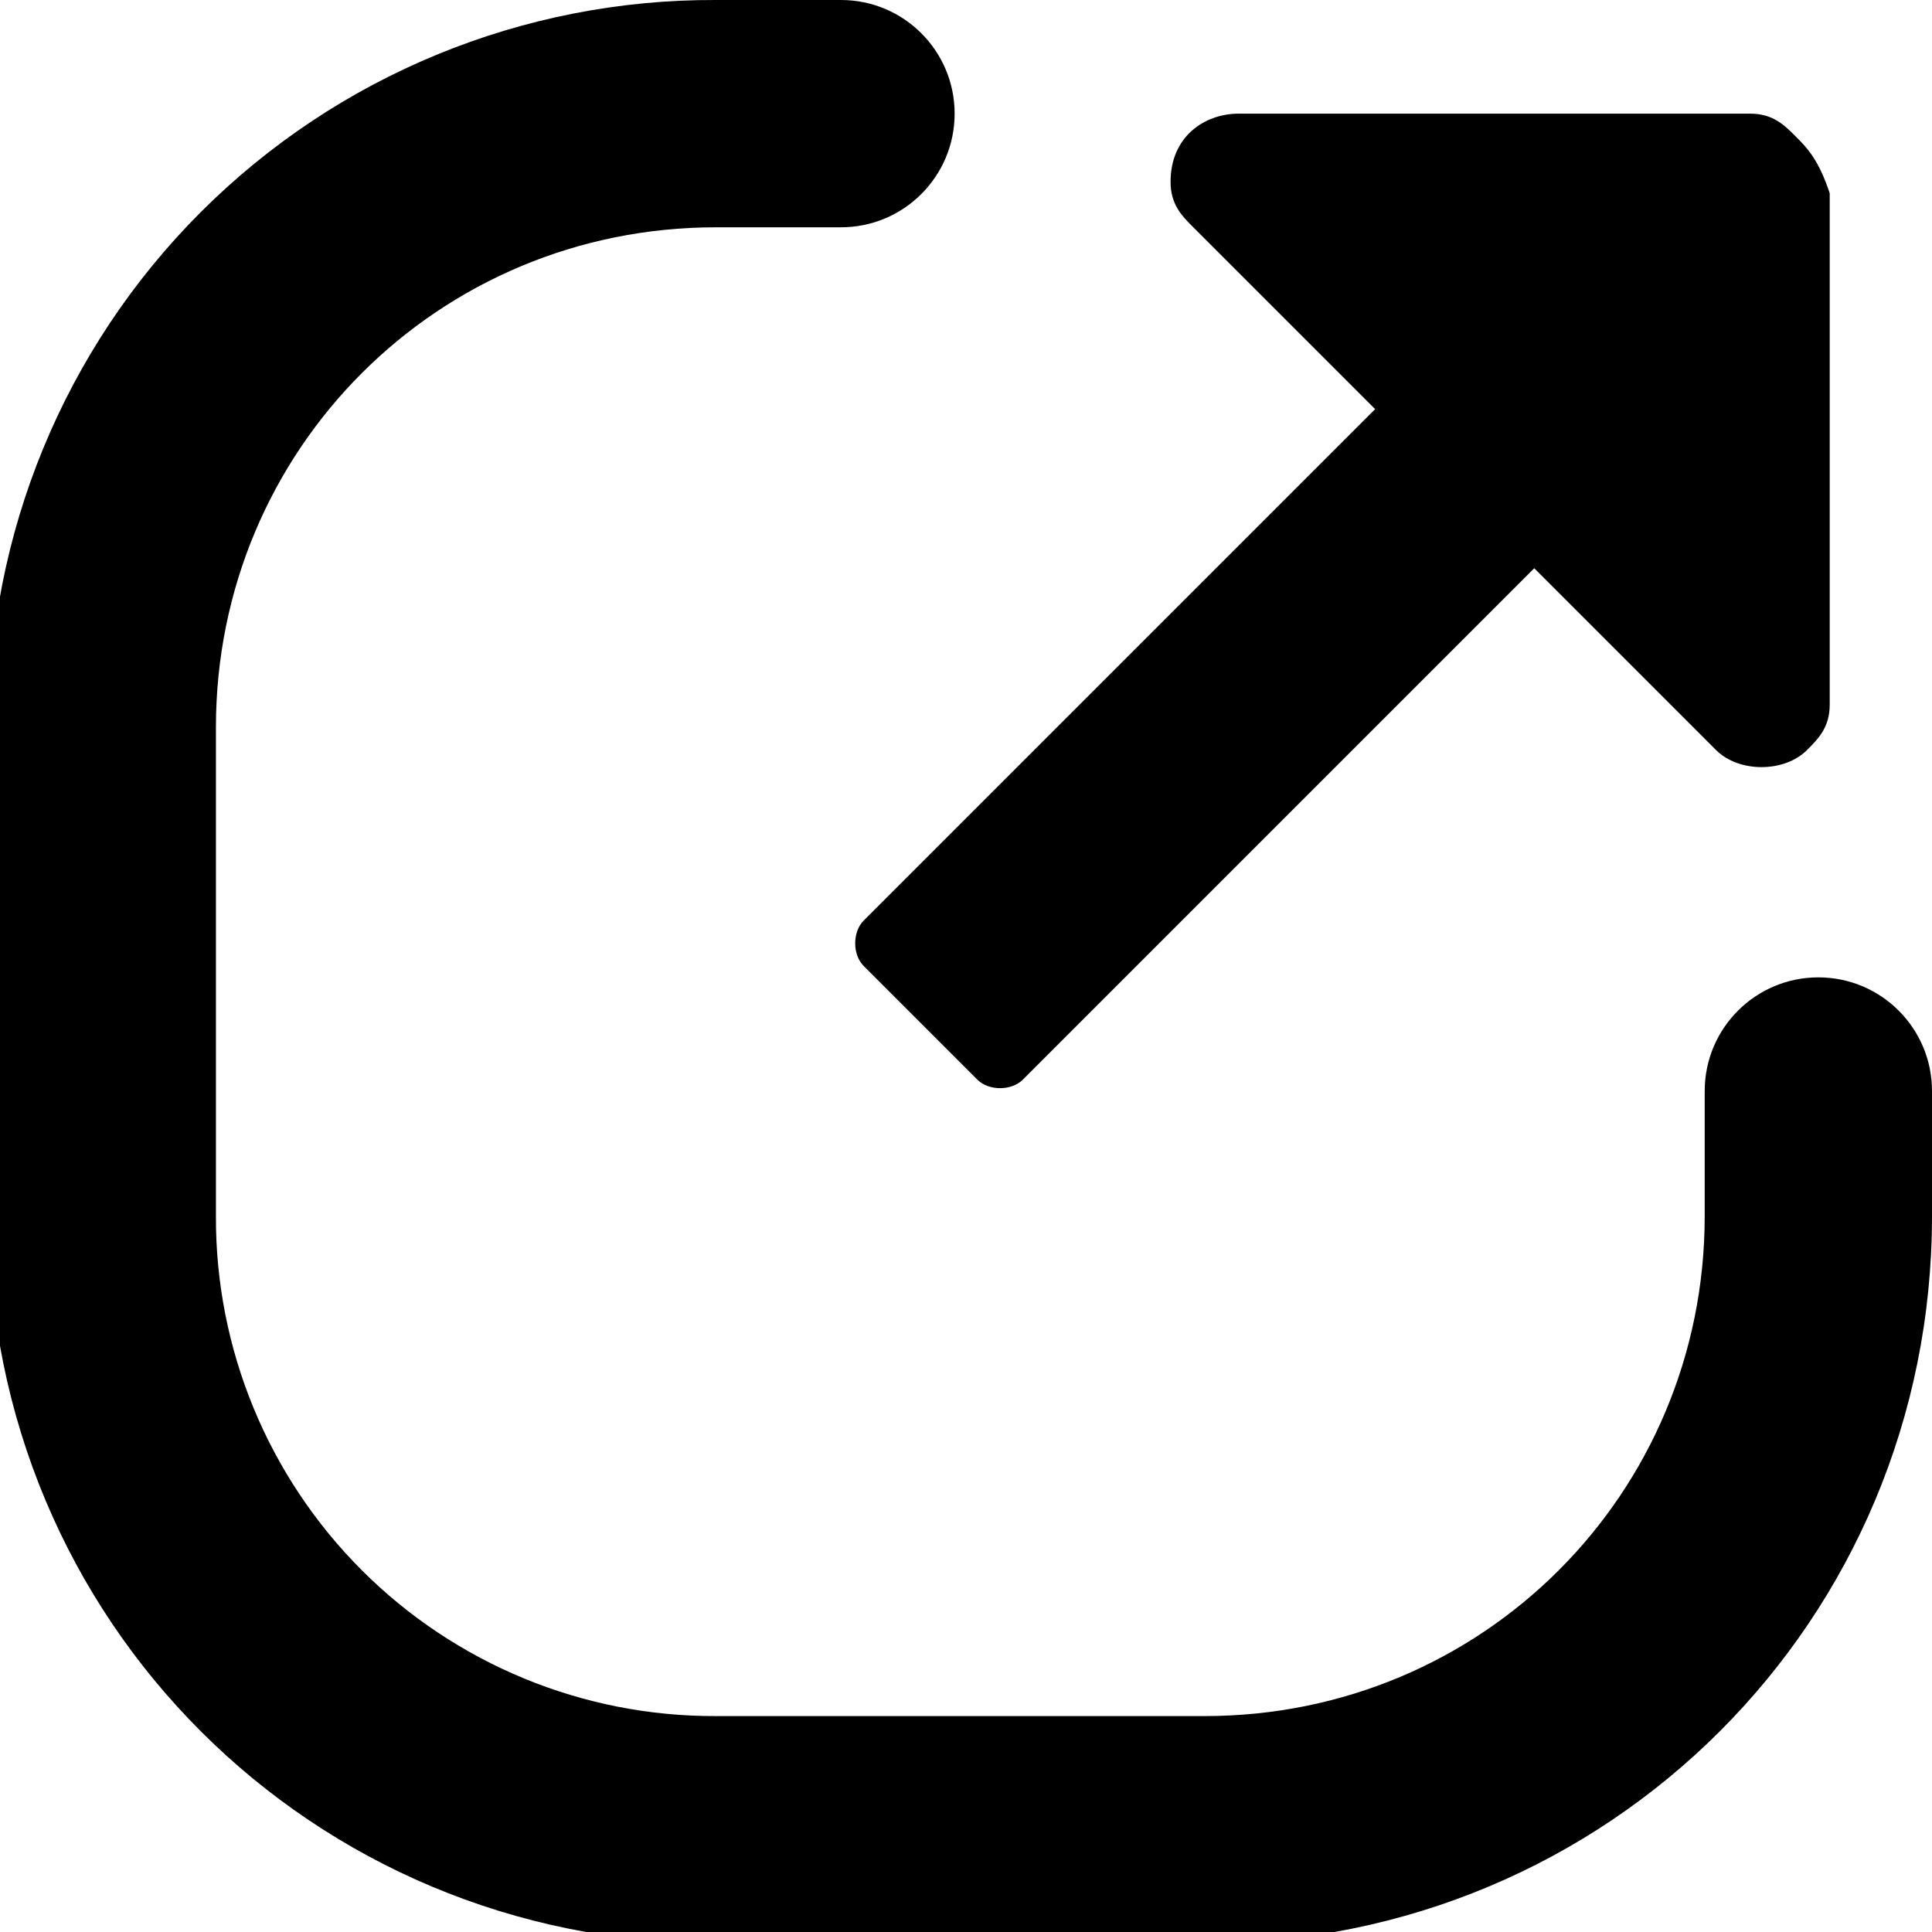
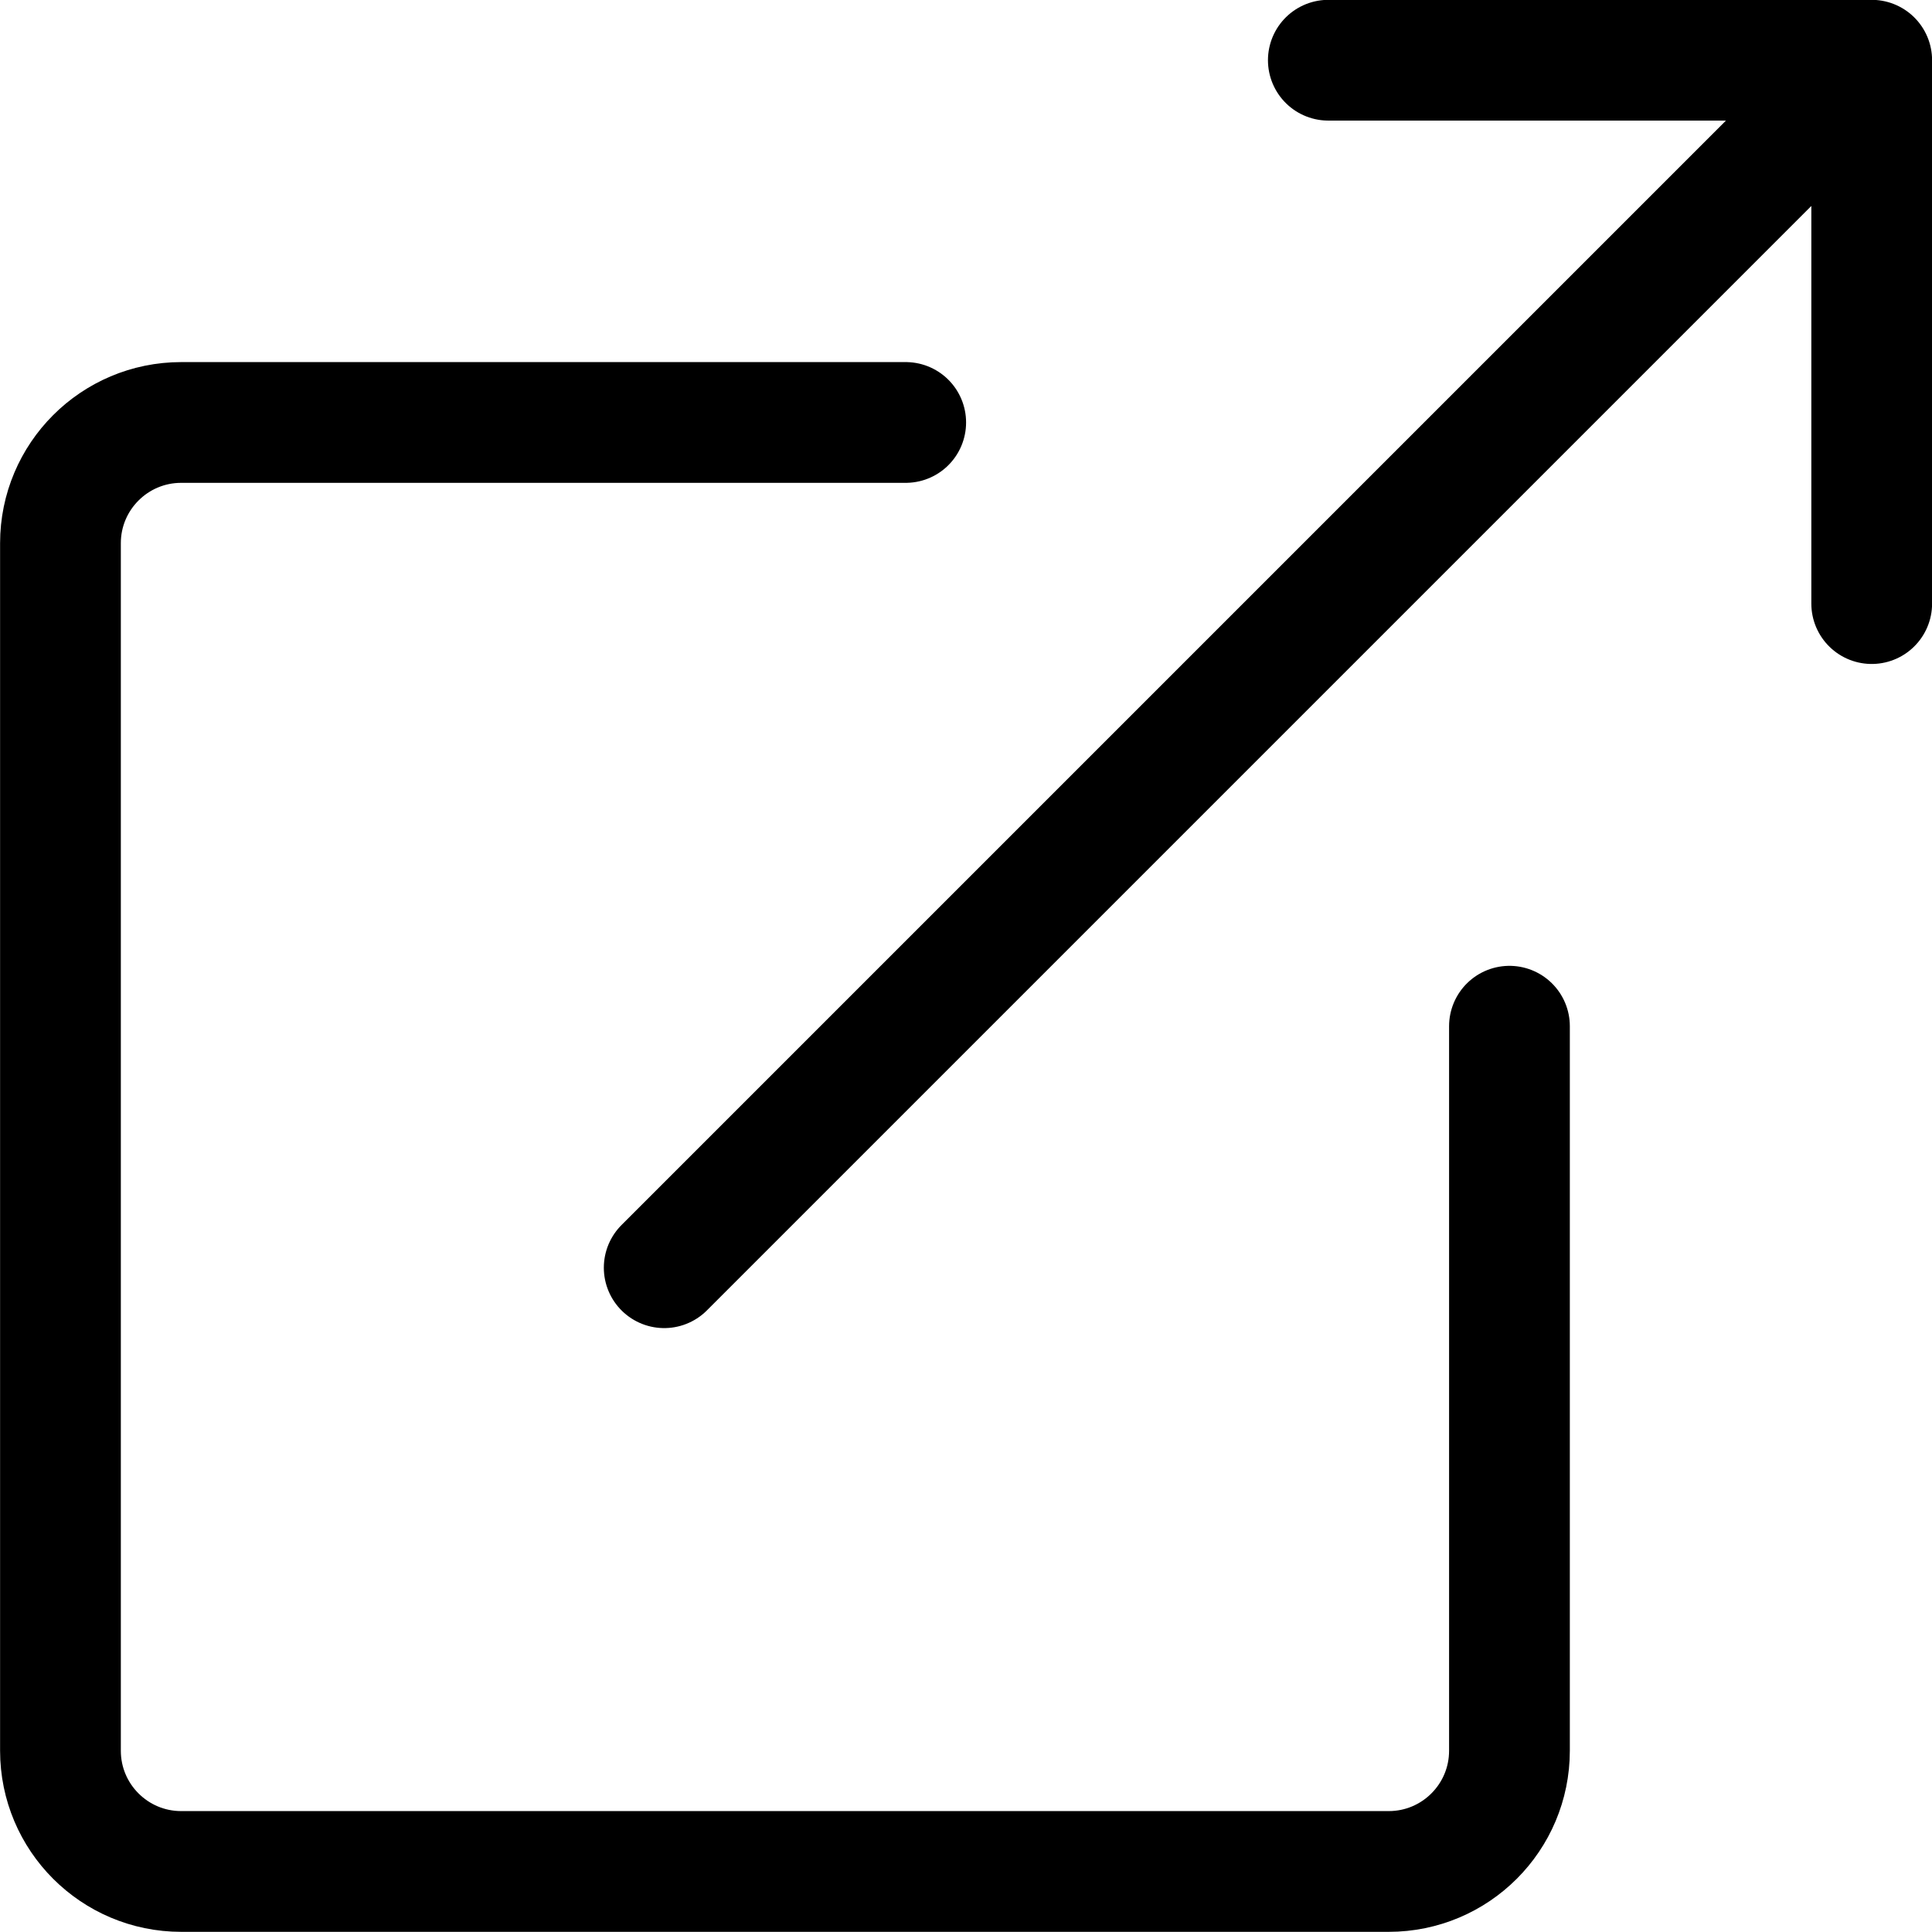
- <svg xmlns="http://www.w3.org/2000/svg" fill-rule="evenodd" stroke-linejoin="round" stroke-miterlimit="2" clip-rule="evenodd" viewBox="0 0 17 17">
-   <g fill="currentColor">
-     <path fill-rule="nonzero" d="M15.8 1.2c-.1-.1-.2-.2-.4-.2h-4.5c-.3 0-.6.2-.6.6 0 .2.1.3.2.4l1.6 1.6-4.5 4.5c-.1.1-.1.3 0 .4l1 1c.1.1.3.1.4 0L13.5 5l1.6 1.6c.2.2.6.2.8 0 .1-.1.2-.2.2-.4V1.7c-.1-.3-.2-.4-.3-.5z" />
-     <path d="M15 9.6v1.1c0 2.444-1.956 4.4-4.4 4.4H6.3a4.382 4.382 0 01-4.4-4.4V6.4C1.9 3.956 3.856 2 6.3 2h1.1a1 1 0 000-2H6.3A6.373 6.373 0 00-.1 6.4v4.3c0 3.556 2.844 6.4 6.4 6.4h4.3c3.556 0 6.4-2.844 6.4-6.4V9.6a1 1 0 00-2 0z" />
-   </g>
+ <svg xmlns="http://www.w3.org/2000/svg" viewBox="0 0 24 24">
+   <path d="M23.251 7.498V.748h-6.75m6.75 0l-15 15m3-10.5h-9a1.5 1.5 0 00-1.5 1.5v15a1.5 1.5 0 001.5 1.5h15a1.5 1.5 0 001.5-1.5v-9" fill="none" stroke="currentColor" stroke-linecap="round" stroke-linejoin="round" stroke-width="1.5" />
</svg>
